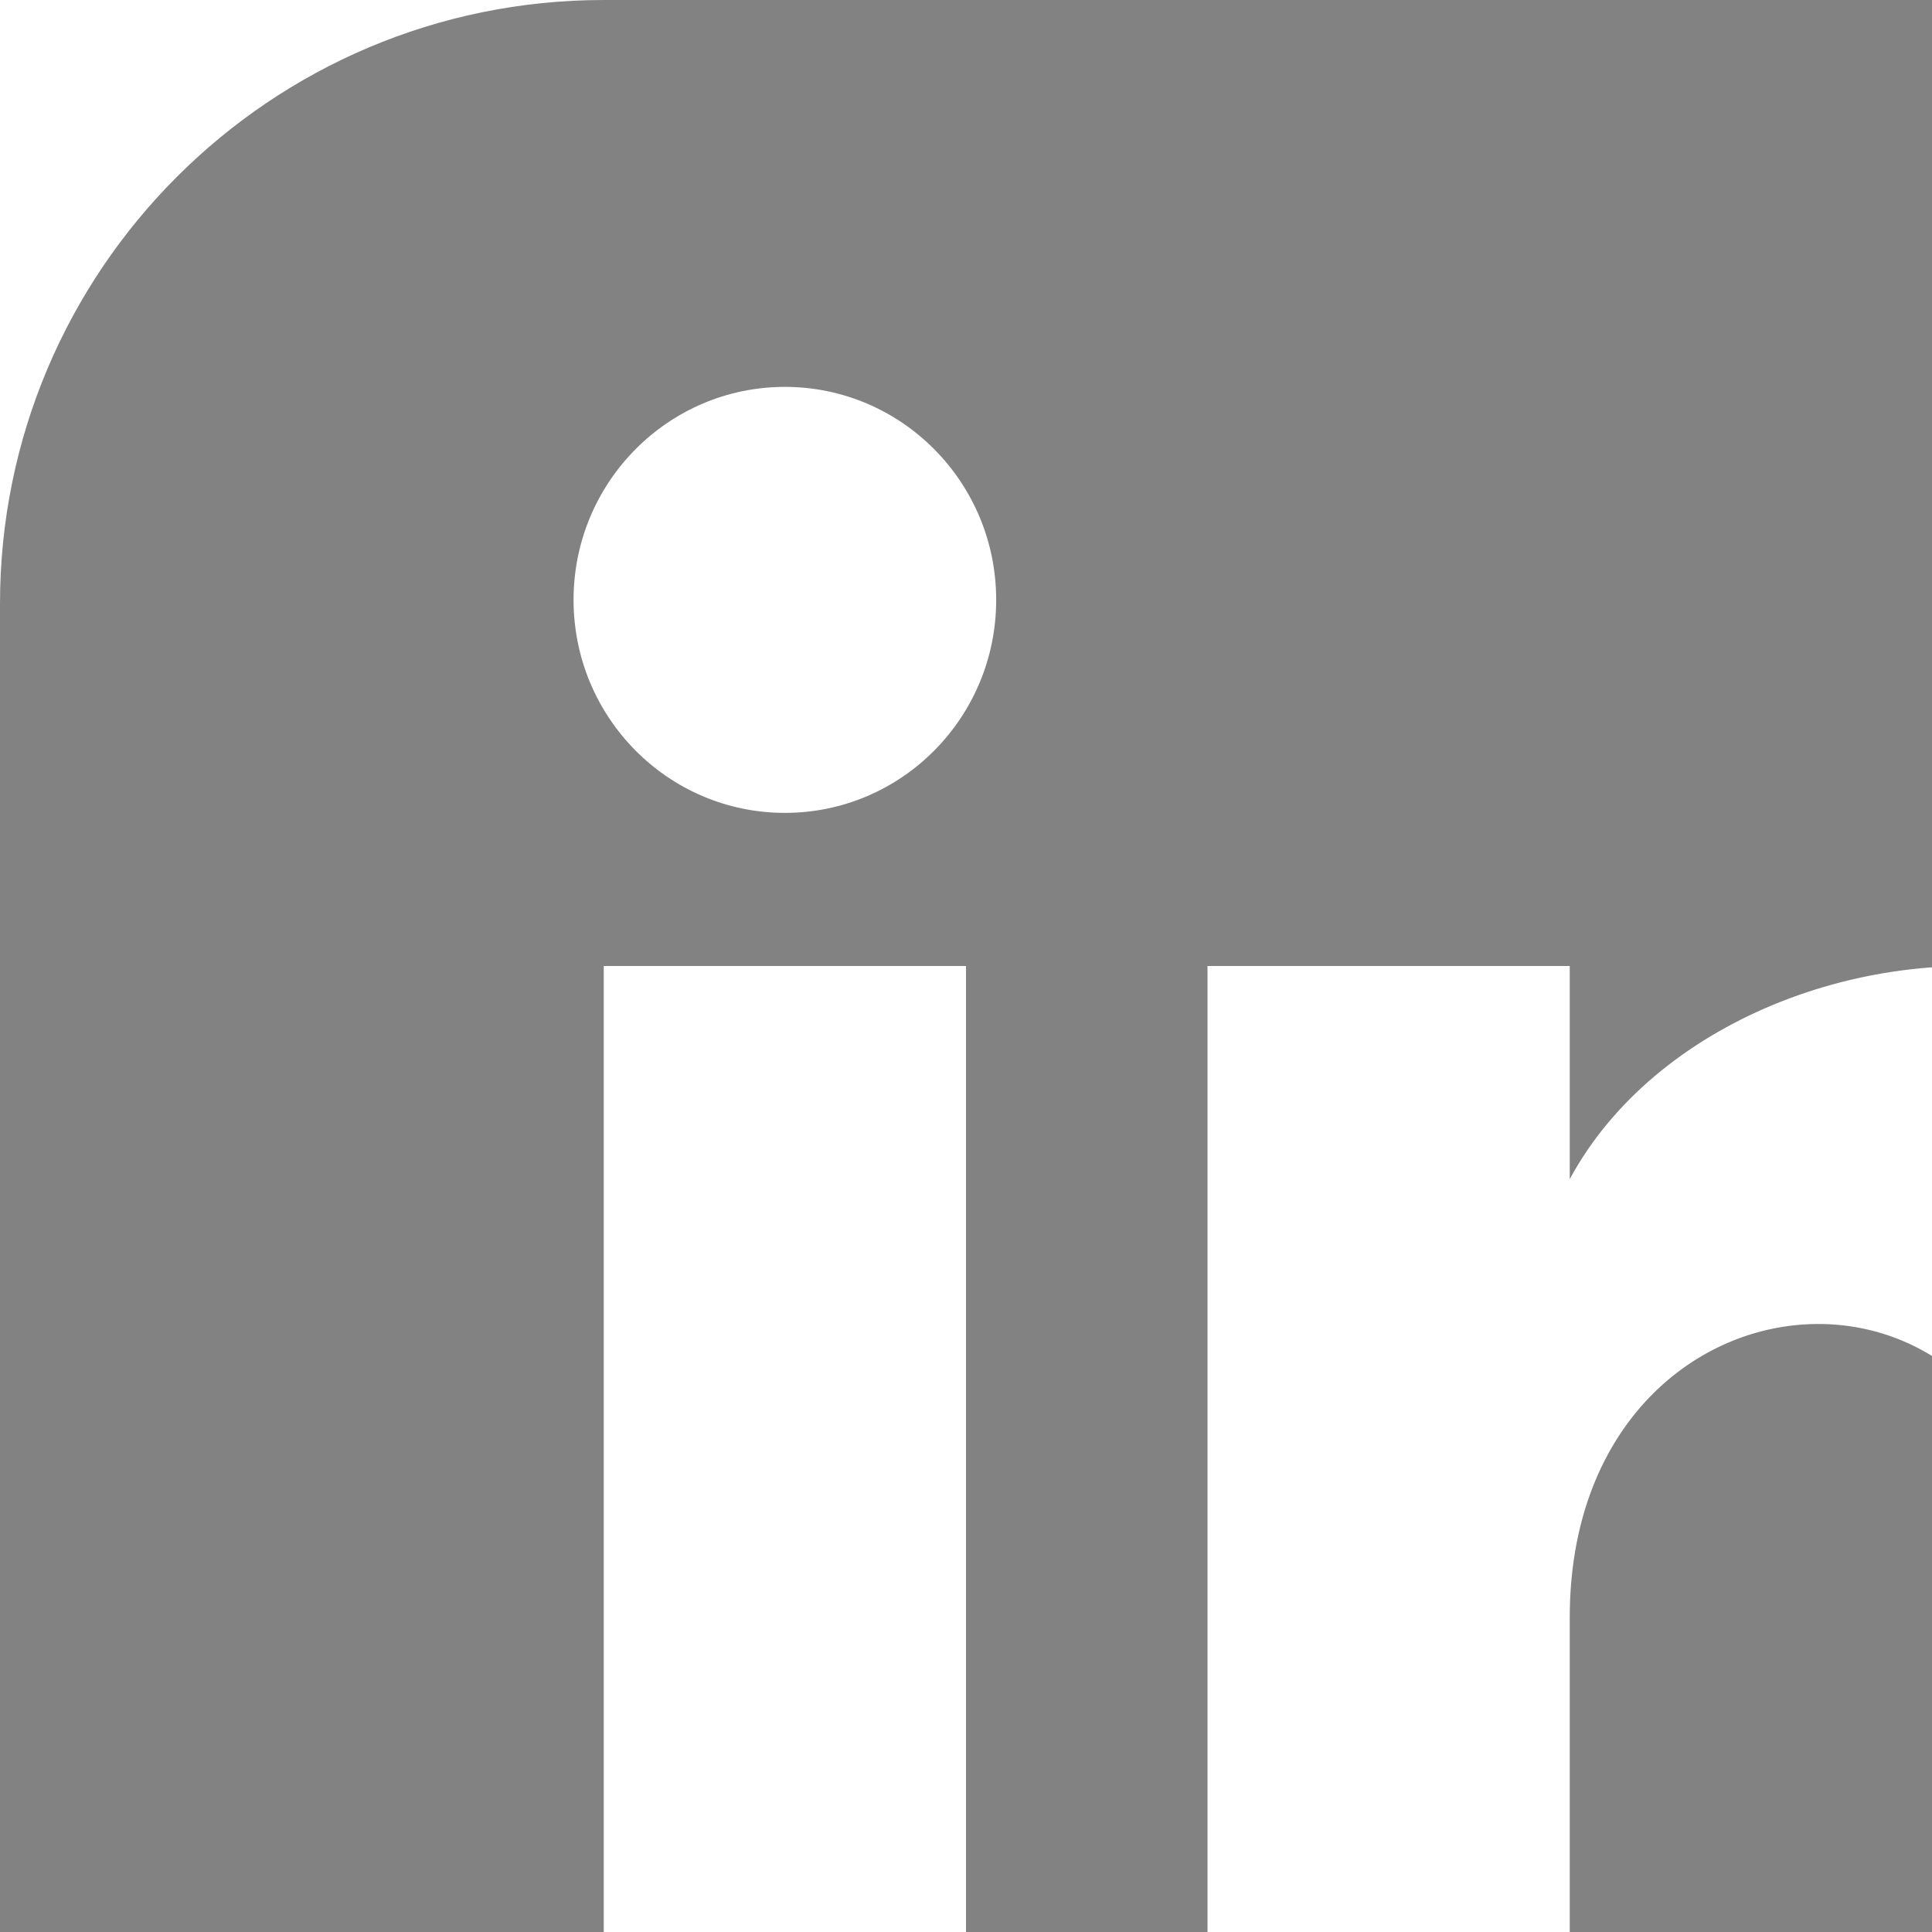
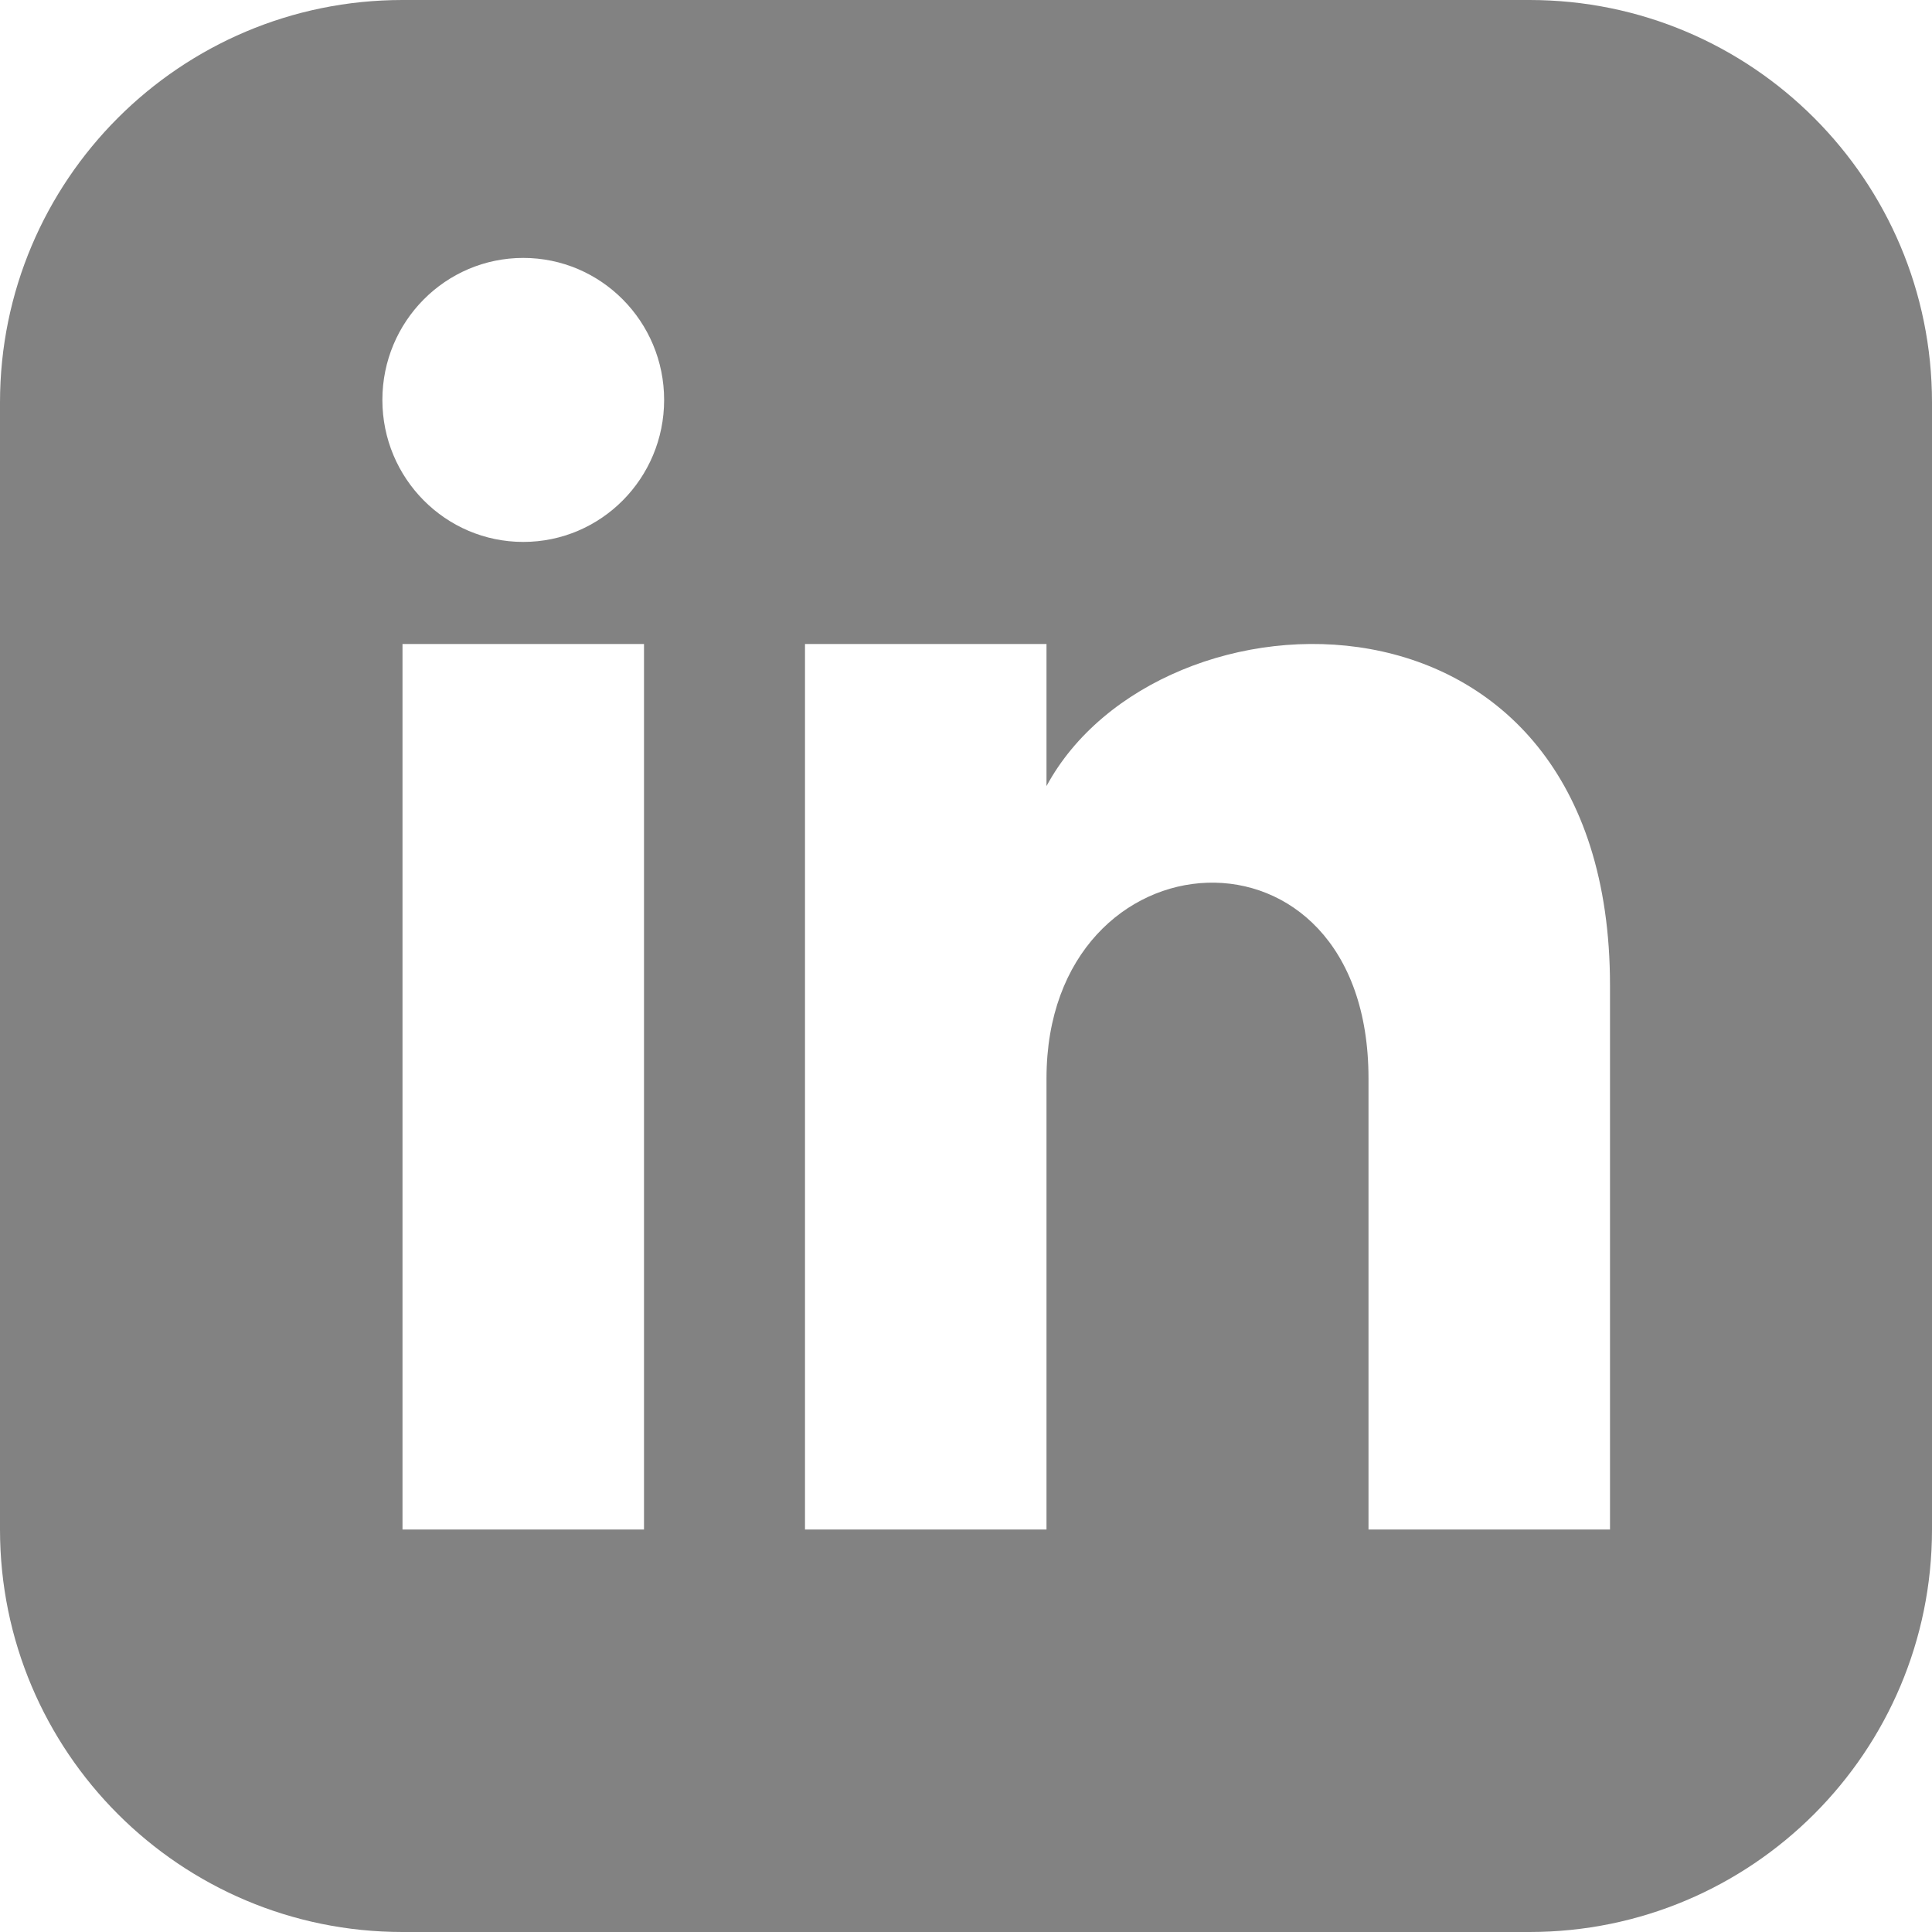
- <svg viewBox="0 0 16 16">
+ <svg width="24" height="24" viewBox="0 0 24 24">
  <path fill="#828282" d="M19 0h-14c-2.761 0-5 2.239-5 5v14c0 2.761 2.239 5 5 5h14c2.762 0 5-2.239 5-5v-14c0-2.761-2.238-5-5-5zm-11 19h-3v-11h3v11zm-1.5-12.268c-.966 0-1.75-.79-1.75-1.764s.784-1.764 1.75-1.764 1.75.79 1.75 1.764-.783 1.764-1.75 1.764zm13.5 12.268h-3v-5.604c0-3.368-4-3.113-4 0v5.604h-3v-11h3v1.765c1.396-2.586 7-2.777 7 2.476v6.759z" />
</svg>
